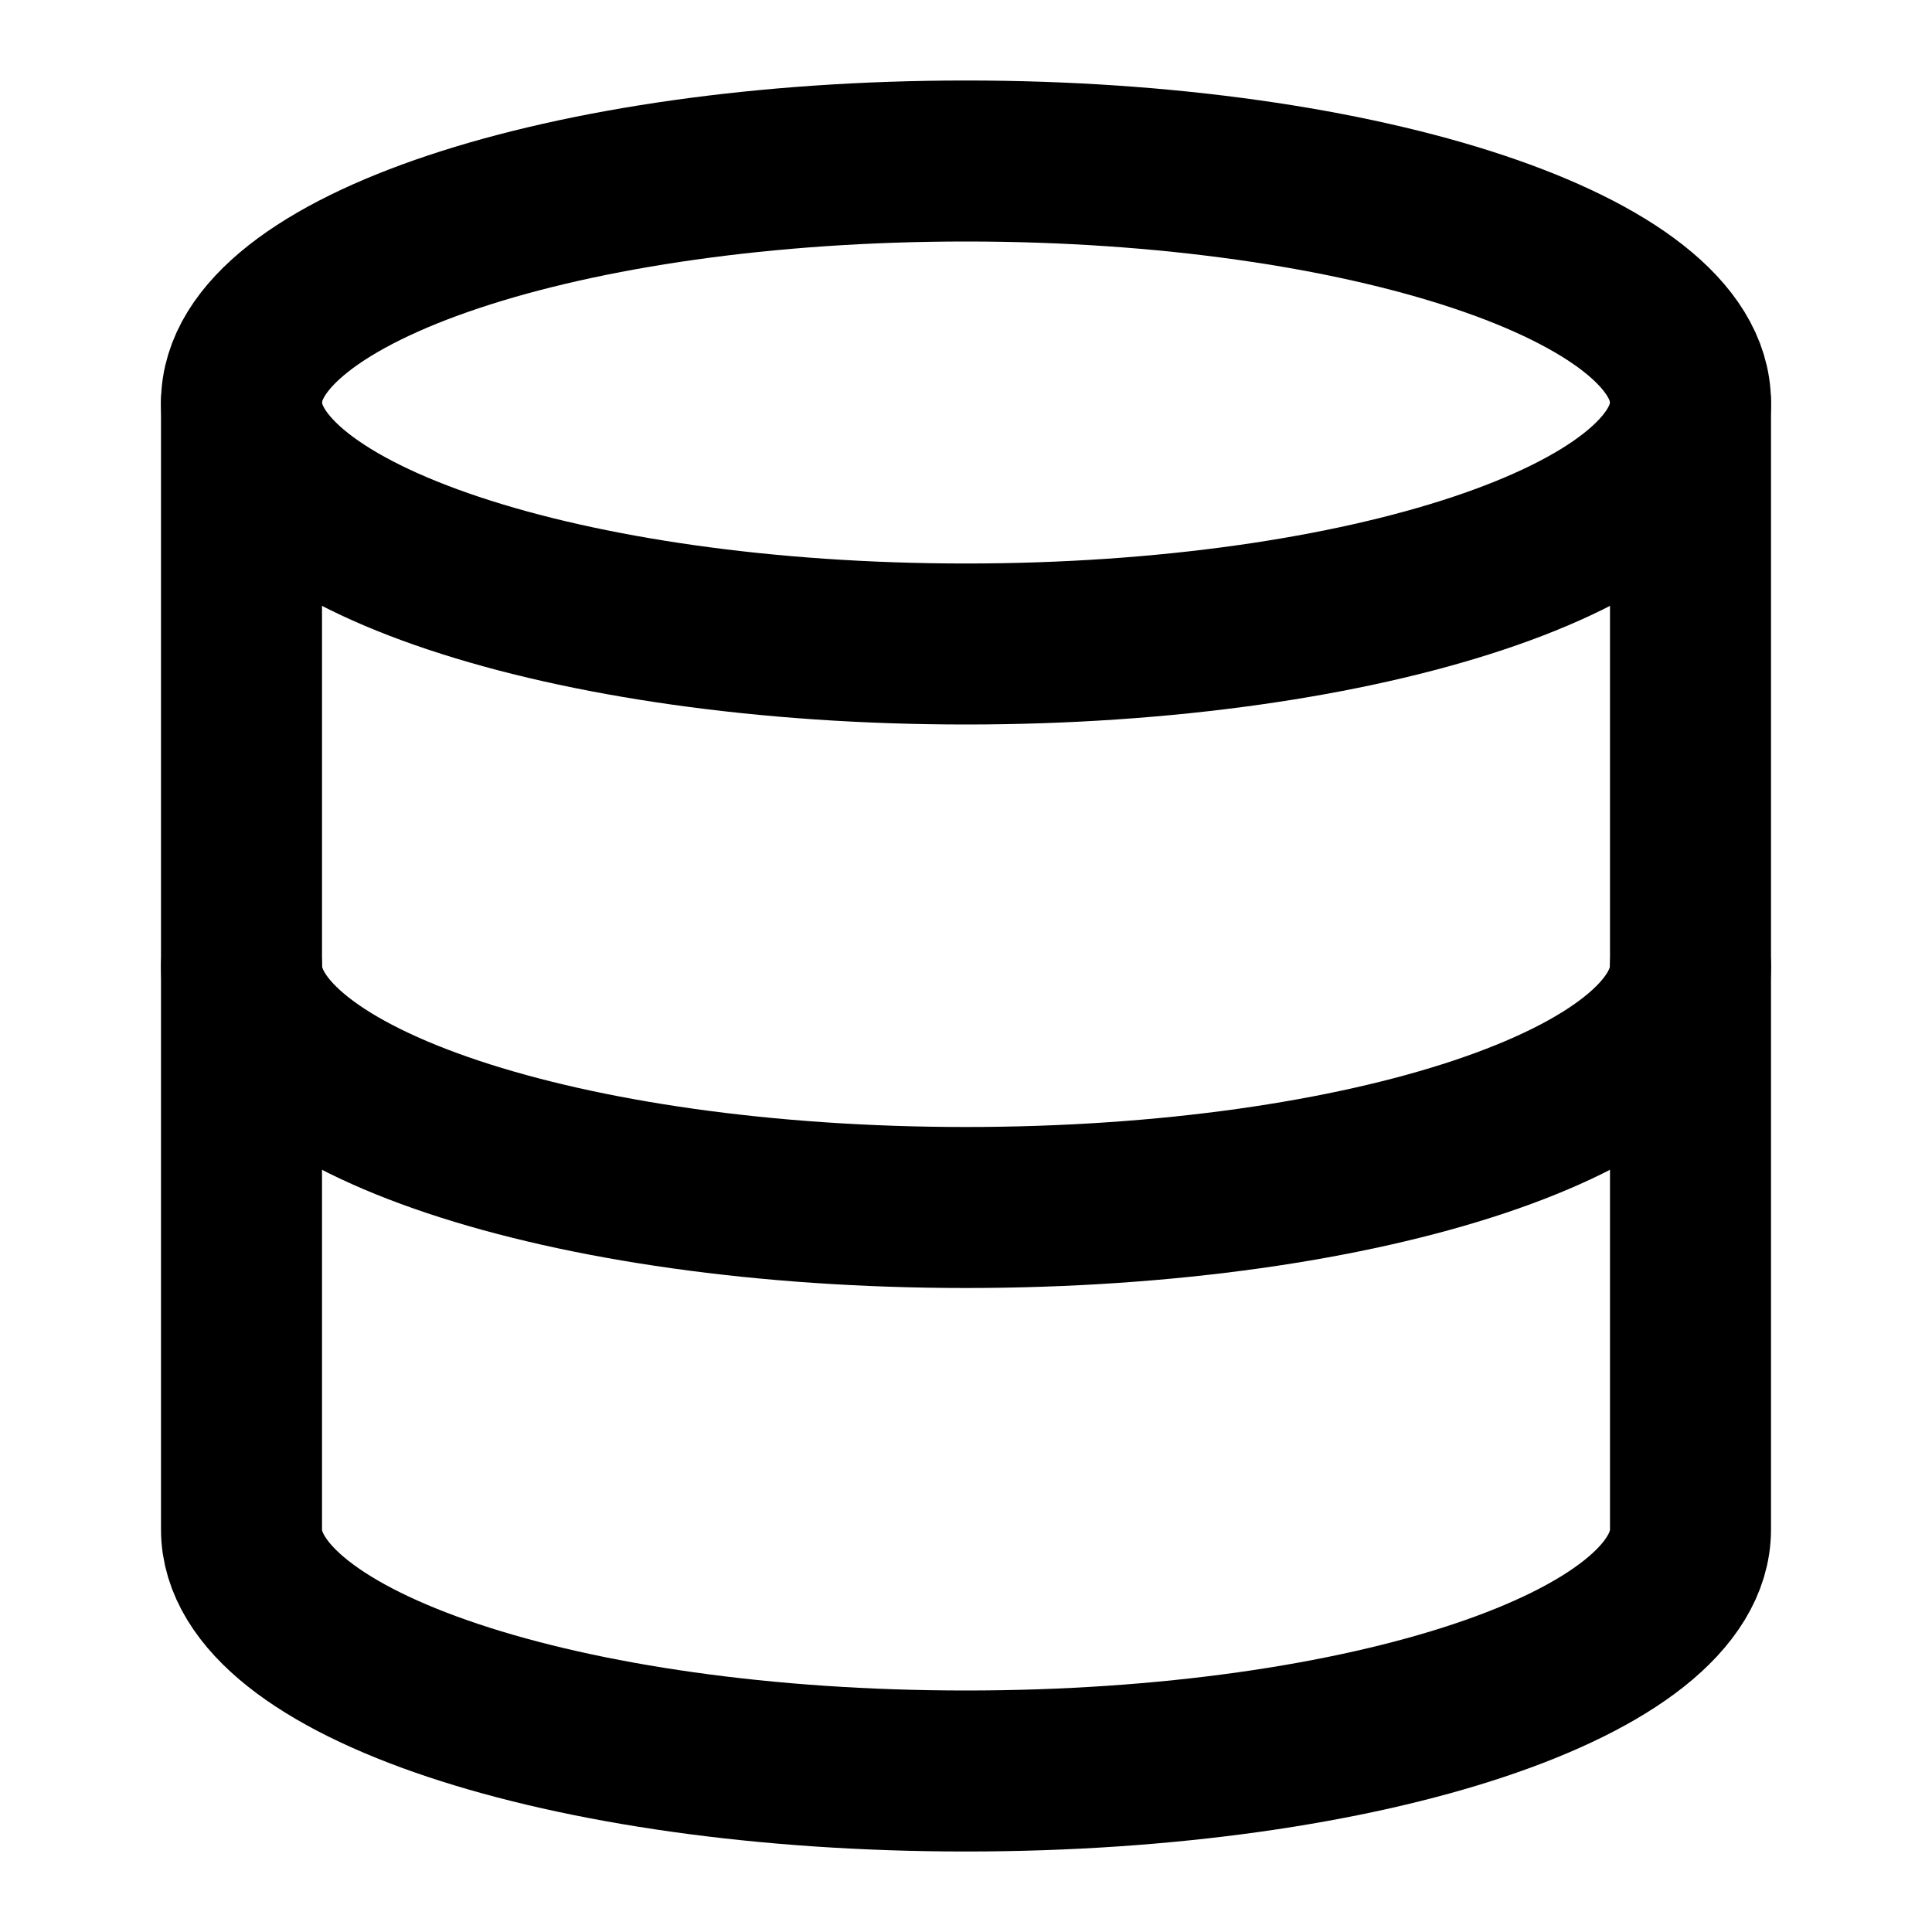
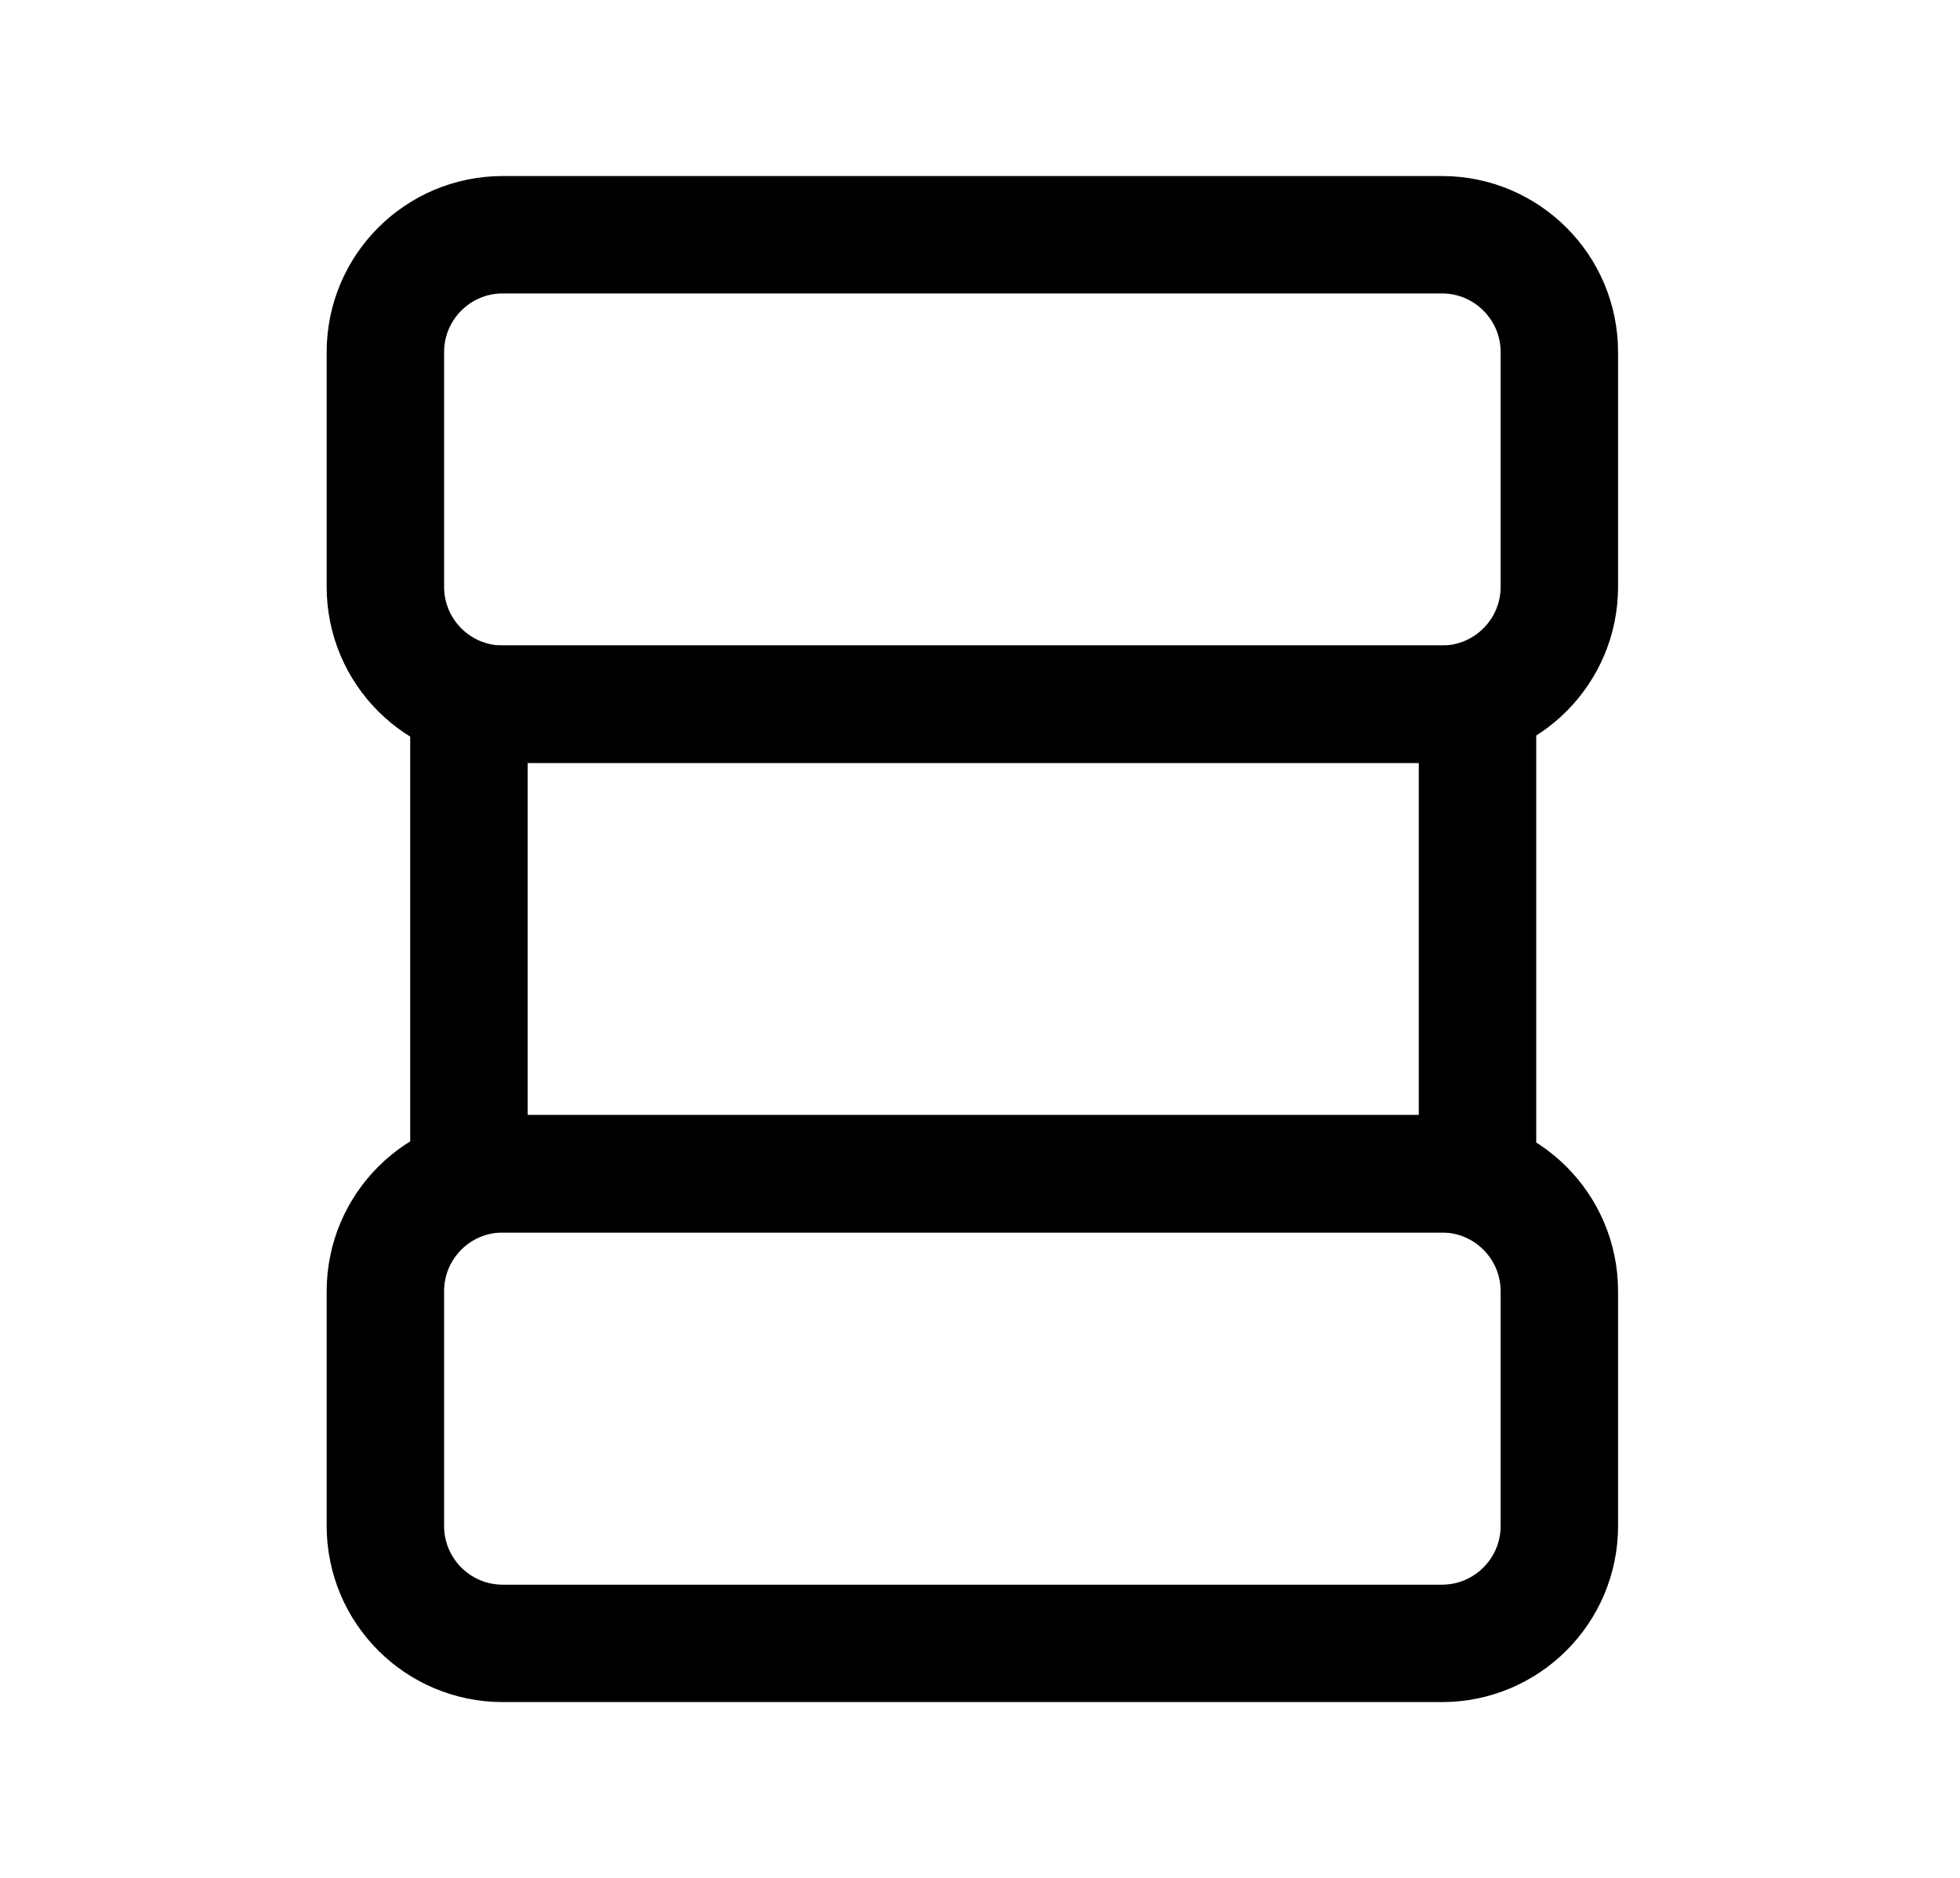
- <svg xmlns="http://www.w3.org/2000/svg" width="24" height="24" viewBox="0 0 24 24" fill="none" stroke="currentColor" stroke-width="2" stroke-linecap="round" stroke-linejoin="round" class="feather feather-database">
-   <ellipse cx="12" cy="5" rx="9" ry="3" />
-   <path d="M21 12c0 1.66-4 3-9 3s-9-1.34-9-3" />
-   <path d="M3 5v14c0 1.66 4 3 9 3s9-1.34 9-3V5" />
+ <svg xmlns="http://www.w3.org/2000/svg" width="24" height="23" viewBox="0 0 24 23" fill="none">
+   <path d="M5.742 8.625H18.092V14.375H5.742V8.625Z" stroke="currentColor" stroke-width="1.438" stroke-miterlimit="10" stroke-linecap="round" stroke-linejoin="round" />
+   <path d="M4.719 15.815C4.719 15.021 5.362 14.377 6.156 14.377H17.656C18.45 14.377 19.094 15.021 19.094 15.815V18.69C19.094 19.484 18.45 20.128 17.656 20.128H6.156C5.362 20.128 4.719 19.484 4.719 18.69V15.815Z" stroke="currentColor" stroke-width="1.438" stroke-miterlimit="10" stroke-linecap="round" stroke-linejoin="round" />
+   <path d="M4.719 4.312C4.719 3.519 5.362 2.875 6.156 2.875H17.656C18.45 2.875 19.094 3.519 19.094 4.312V7.188C19.094 7.981 18.45 8.625 17.656 8.625H6.156C5.362 8.625 4.719 7.981 4.719 7.188V4.312Z" stroke="currentColor" stroke-width="1.438" stroke-miterlimit="10" stroke-linecap="round" stroke-linejoin="round" />
</svg>
